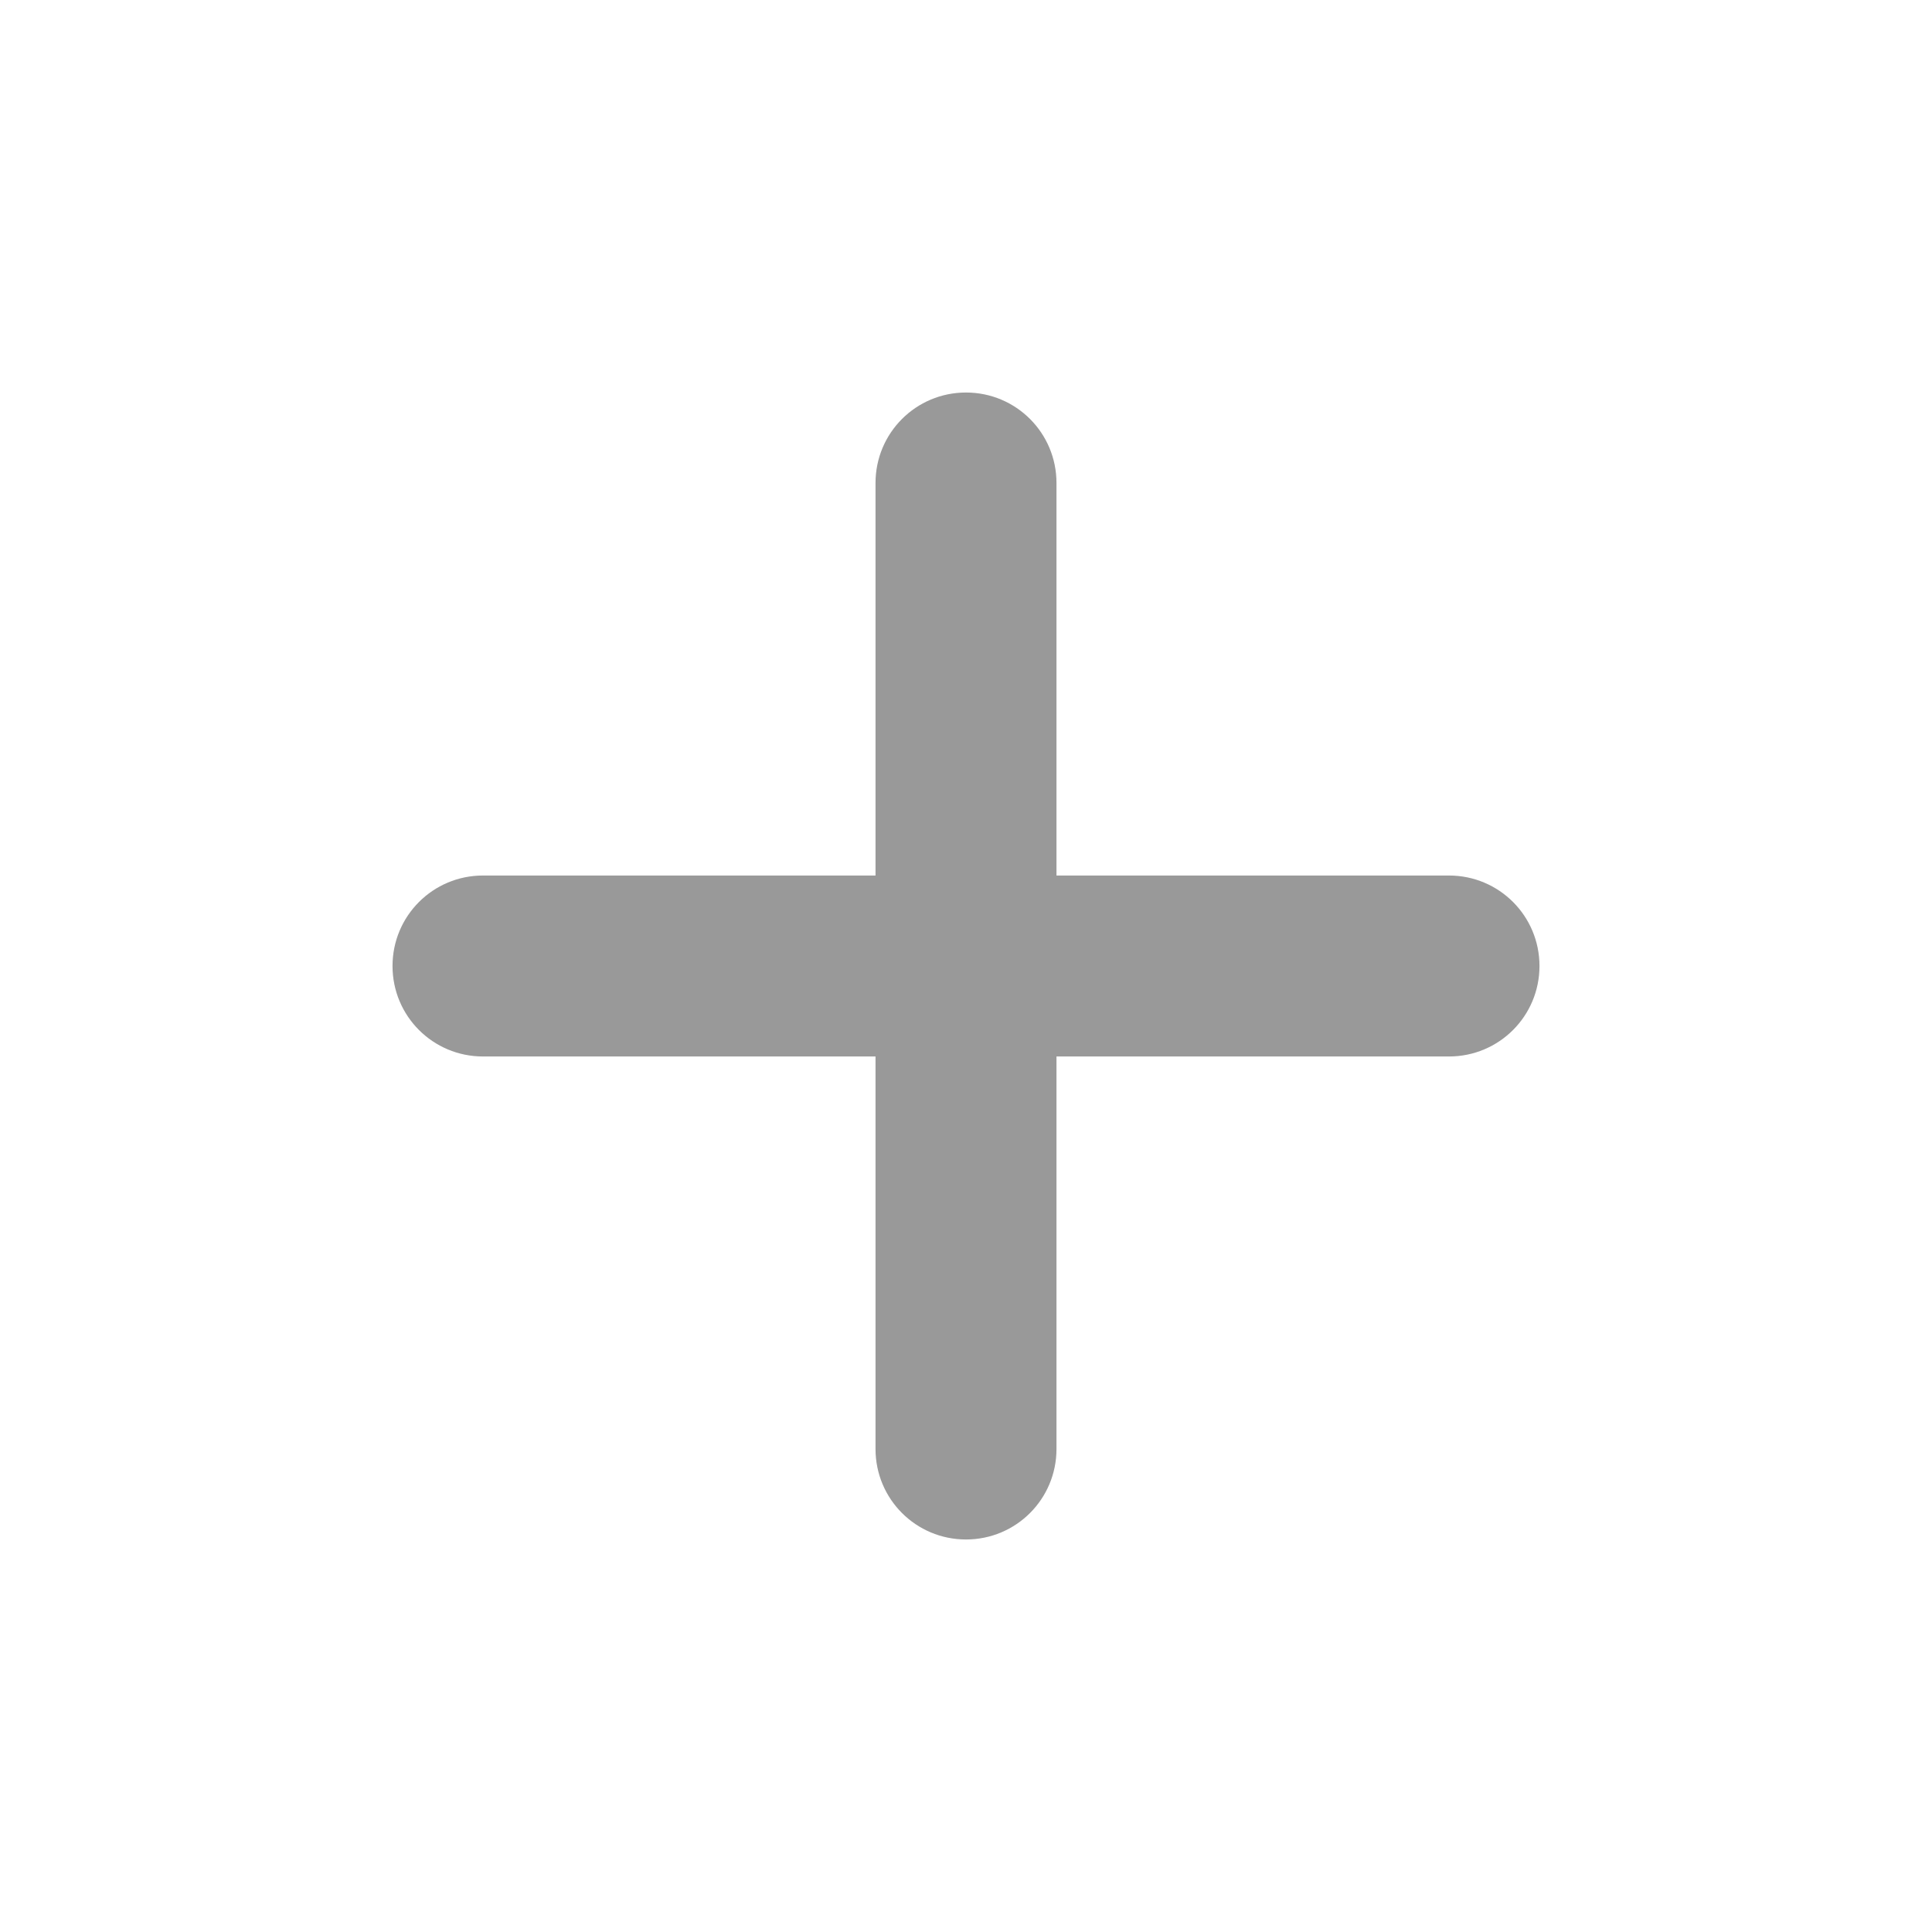
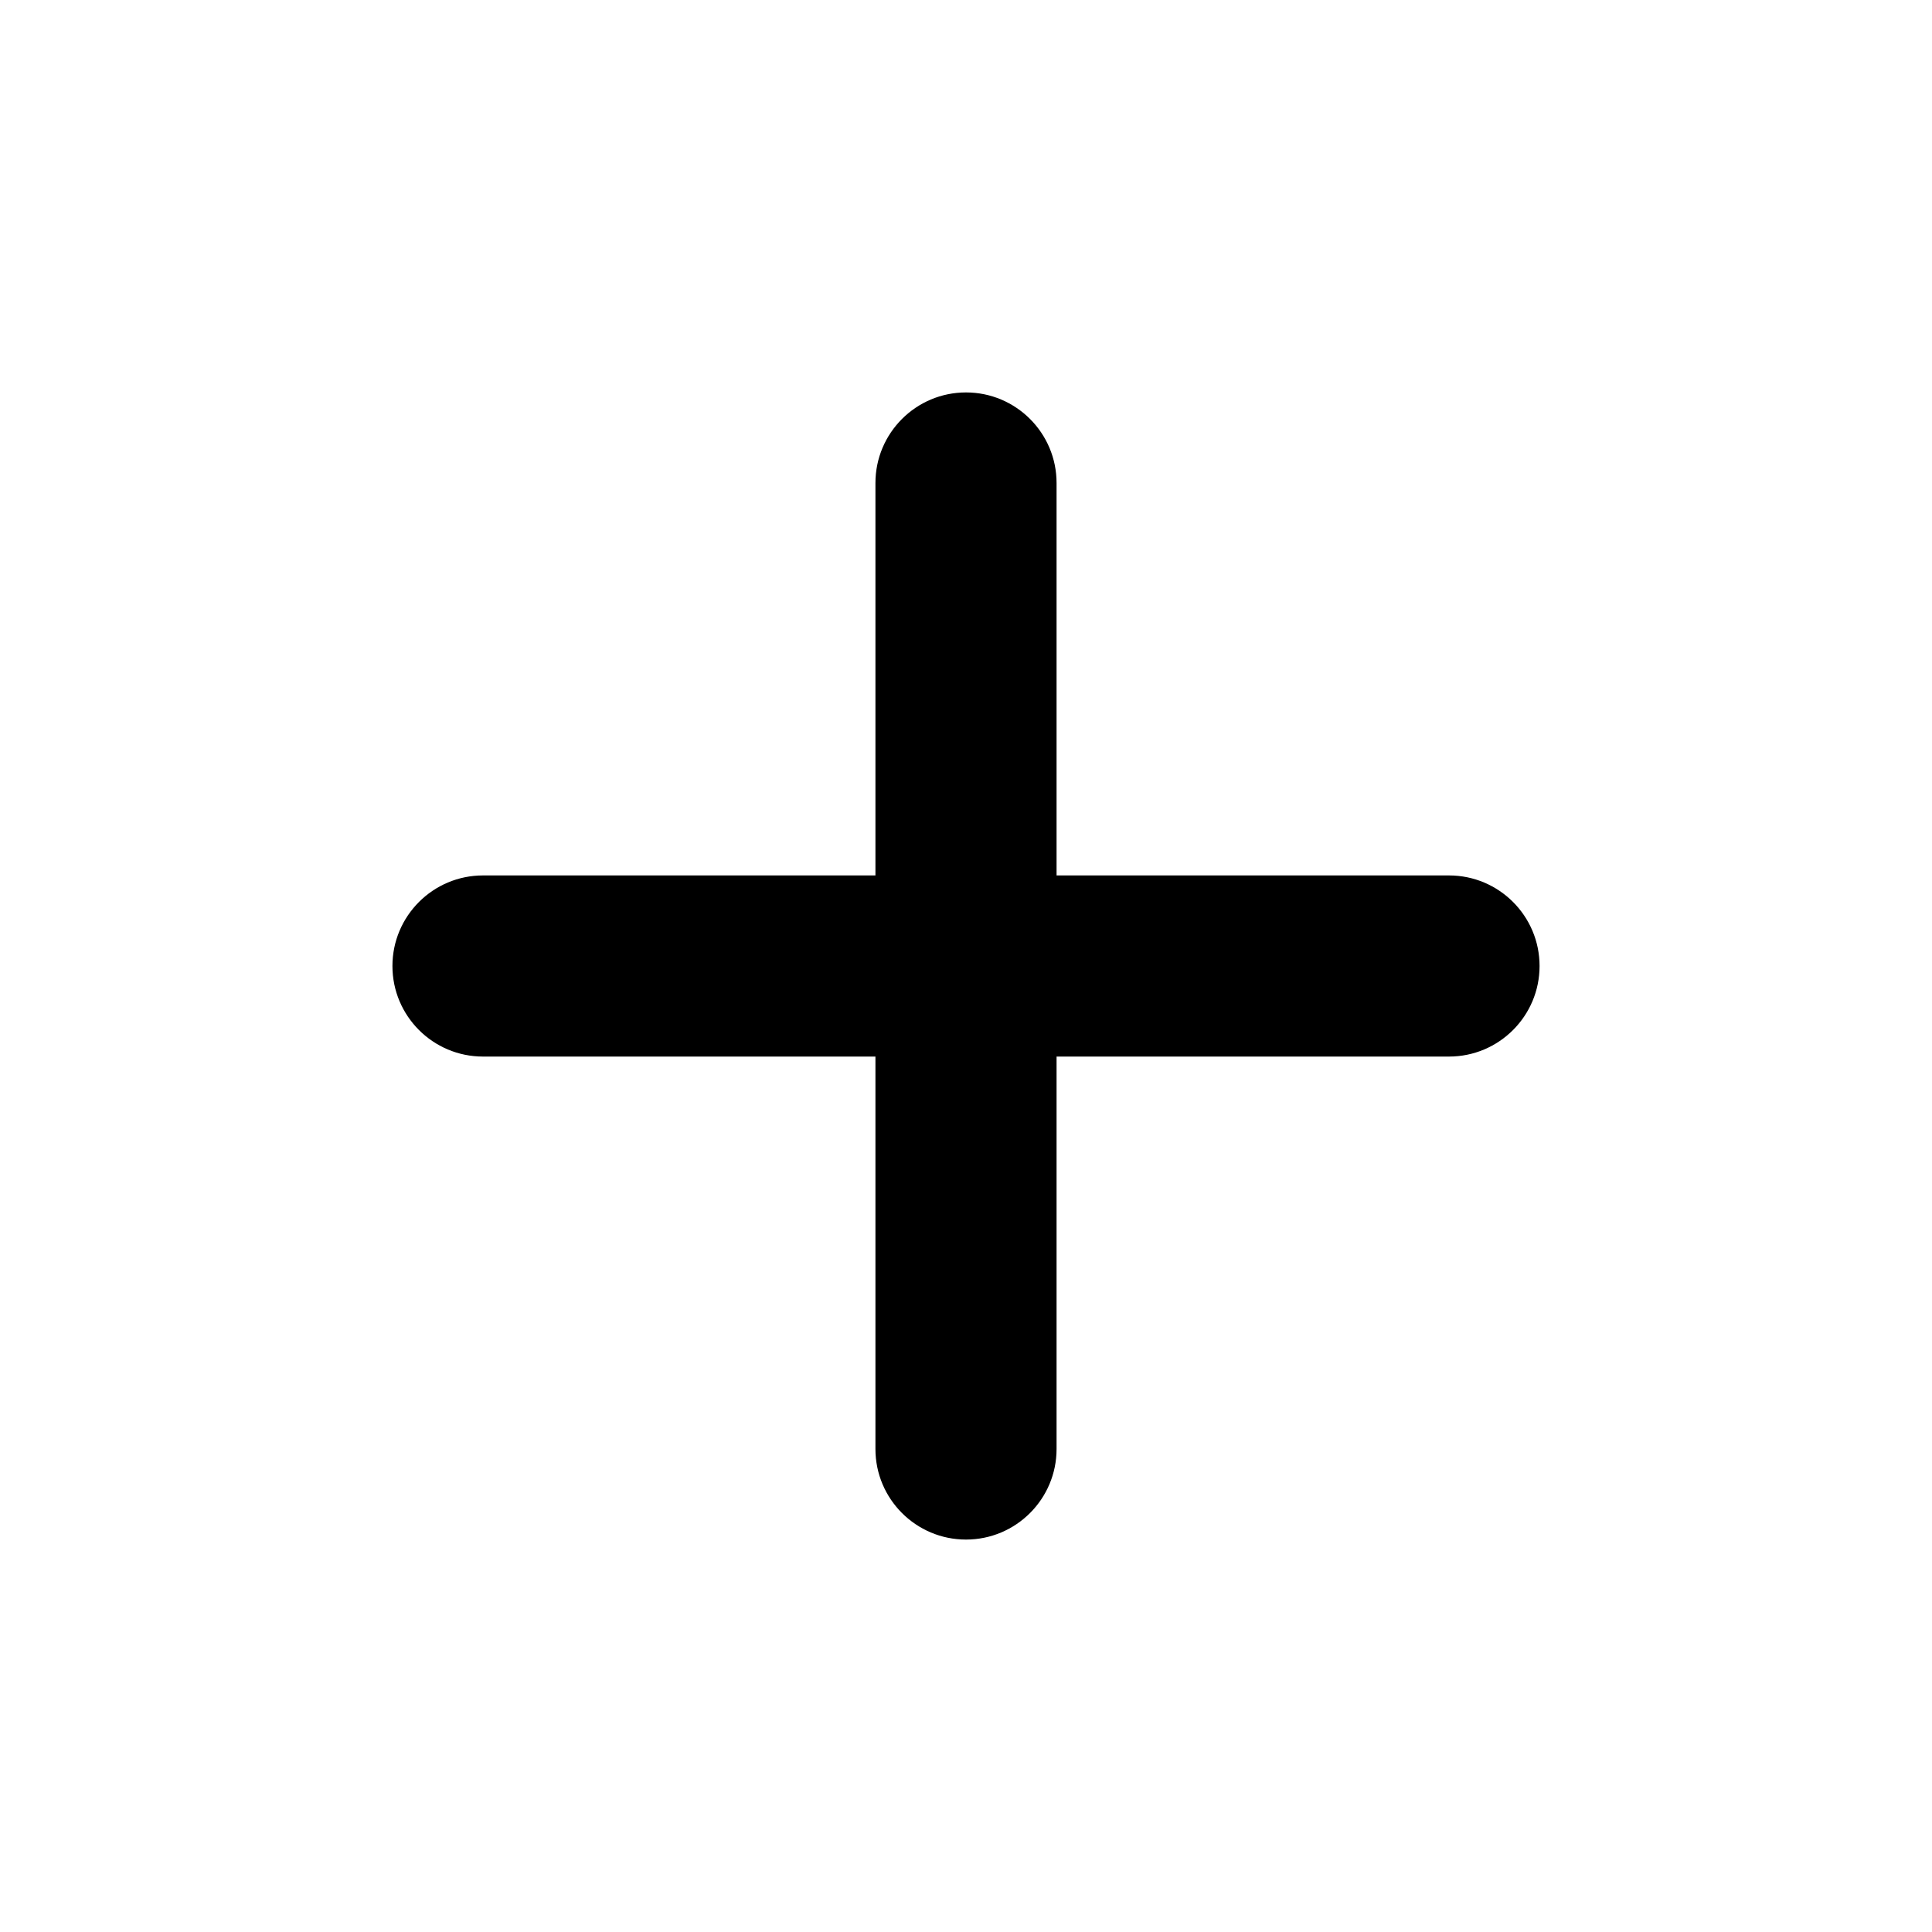
- <svg xmlns="http://www.w3.org/2000/svg" width="12" height="12" viewBox="0 0 12 12" fill="none">
-   <path d="M6 2.438C6.311 2.438 6.562 2.689 6.562 3V5.438H9C9.311 5.438 9.562 5.689 9.562 6C9.562 6.311 9.311 6.562 9 6.562H6.562V9C6.562 9.311 6.311 9.562 6 9.562C5.689 9.562 5.438 9.311 5.438 9V6.562H3C2.689 6.562 2.438 6.311 2.438 6C2.438 5.689 2.689 5.438 3 5.438H5.438V3C5.438 2.689 5.689 2.438 6 2.438Z" fill="#999999" />
+ <svg xmlns="http://www.w3.org/2000/svg" width="16" height="16" viewBox="0 0 16 16" fill="none">
+   <path fill-rule="evenodd" clip-rule="evenodd" d="M8 3.25C8.414 3.25 8.75 3.586 8.75 4V7.25H12C12.414 7.25 12.75 7.586 12.75 8C12.75 8.414 12.414 8.75 12 8.75H8.75V12C8.75 12.414 8.414 12.75 8 12.75C7.586 12.75 7.25 12.414 7.25 12V8.75H4C3.586 8.75 3.25 8.414 3.25 8C3.25 7.586 3.586 7.25 4 7.25H7.25V4C7.25 3.586 7.586 3.25 8 3.25Z" fill="black" />
</svg>
